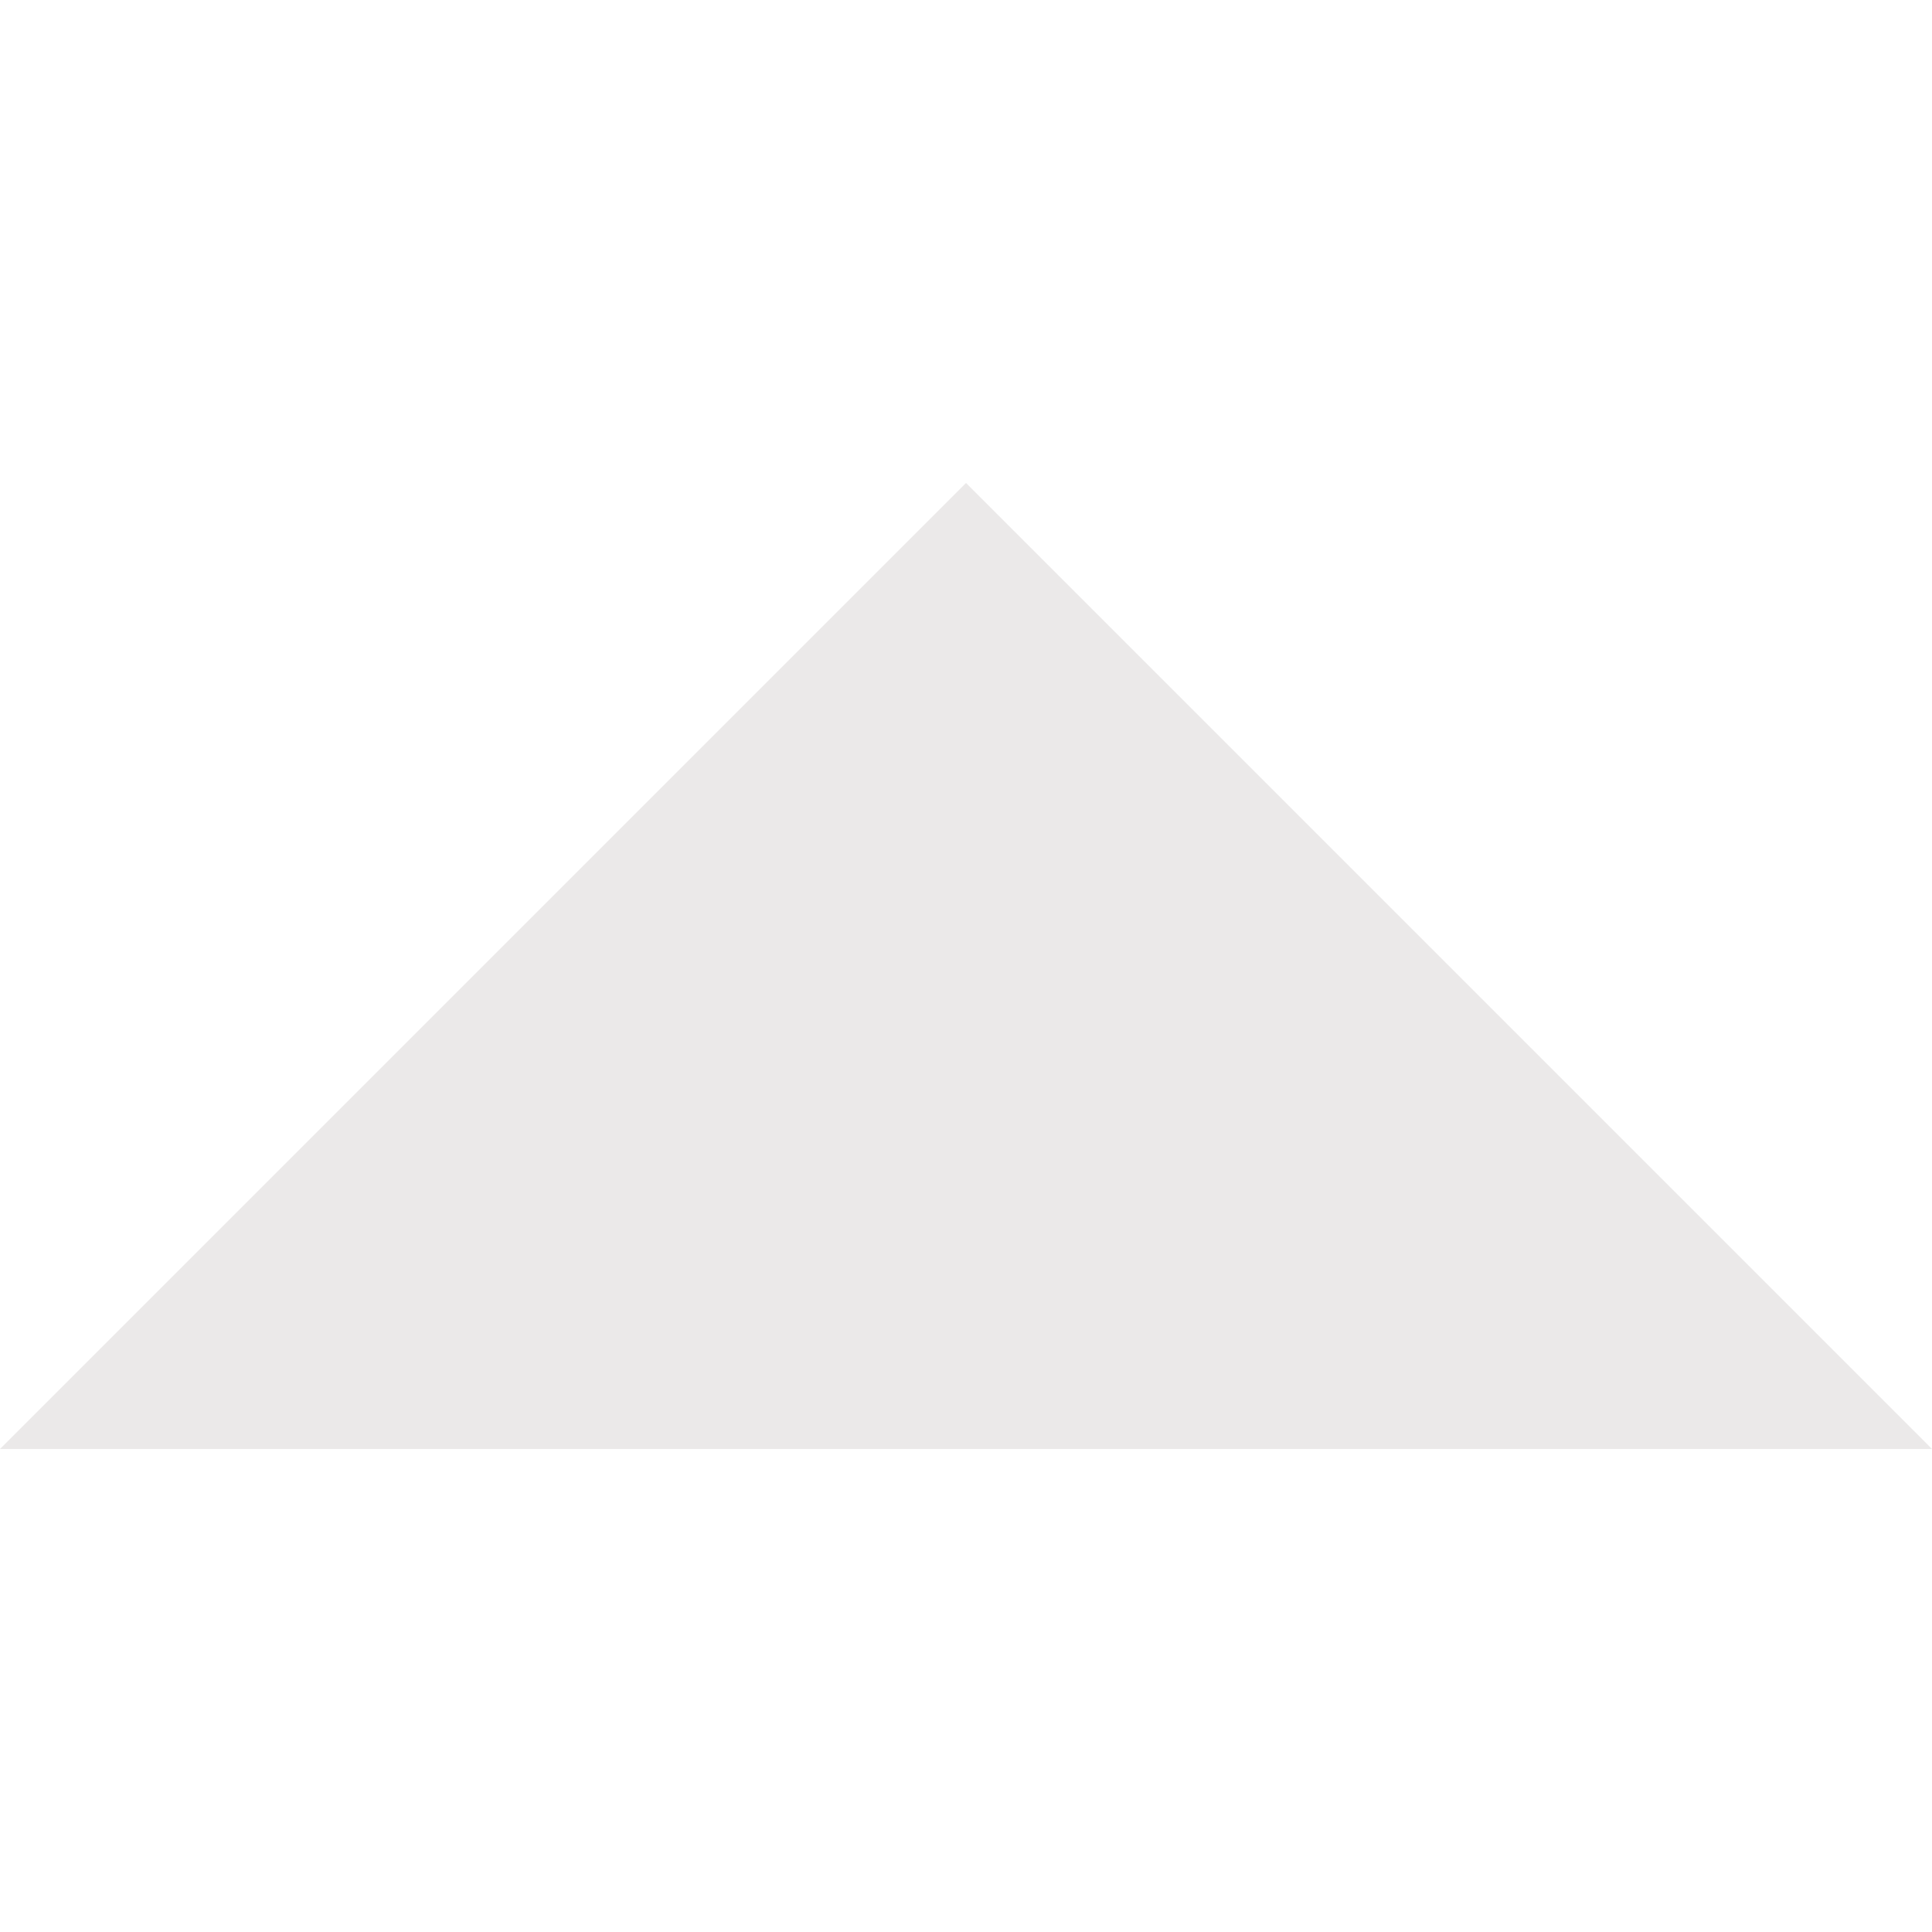
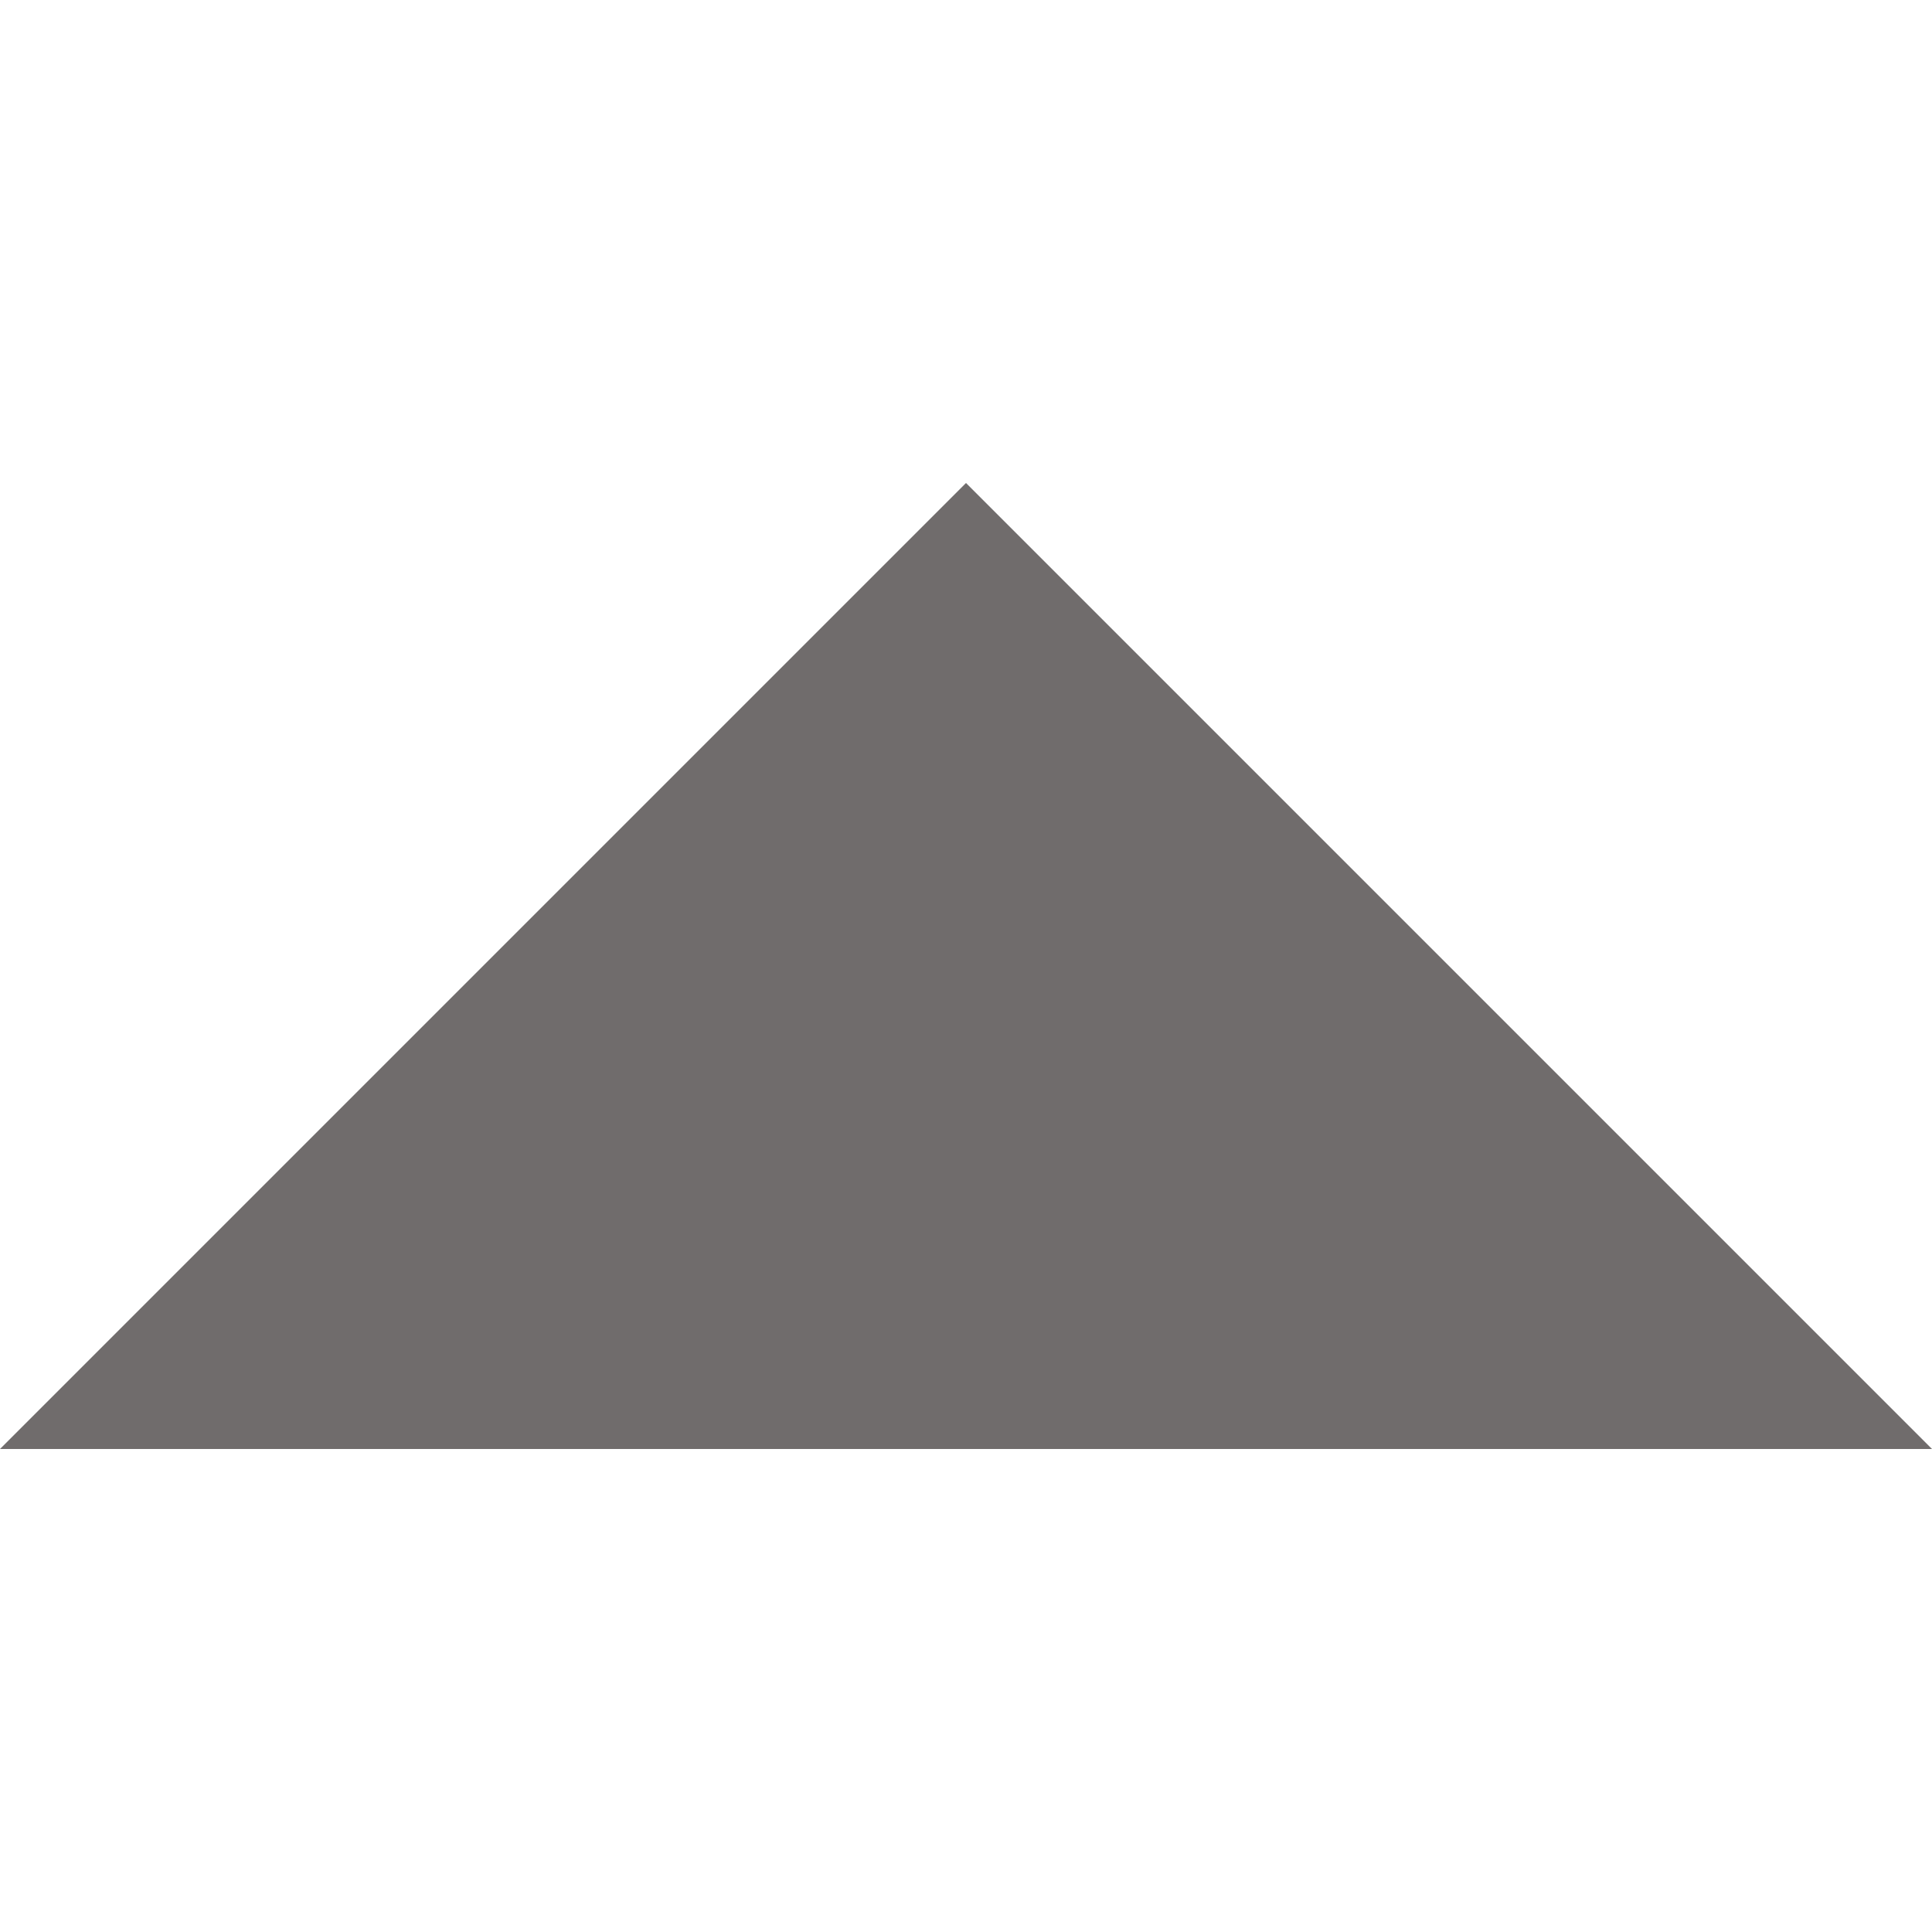
<svg xmlns="http://www.w3.org/2000/svg" version="1.1" width="512" height="512" x="0" y="0" viewBox="0 0 255 255" style="enable-background:new 0 0 512 512" xml:space="preserve" class="">
  <g>
    <g>
      <g id="arrow-drop-up">
-         <polygon points="0,191.25 127.5,63.75 255,191.25   " fill="#ebe9e9" data-original="#000000" style="" class="" />
+         <polygon points="0,191.25 127.5,63.75 255,191.25   " fill="#706c6c" data-original="#000000" style="" />
      </g>
    </g>
    <g>
</g>
    <g>
</g>
    <g>
</g>
    <g>
</g>
    <g>
</g>
    <g>
</g>
    <g>
</g>
    <g>
</g>
    <g>
</g>
    <g>
</g>
    <g>
</g>
    <g>
</g>
    <g>
</g>
    <g>
</g>
    <g>
</g>
  </g>
</svg>
